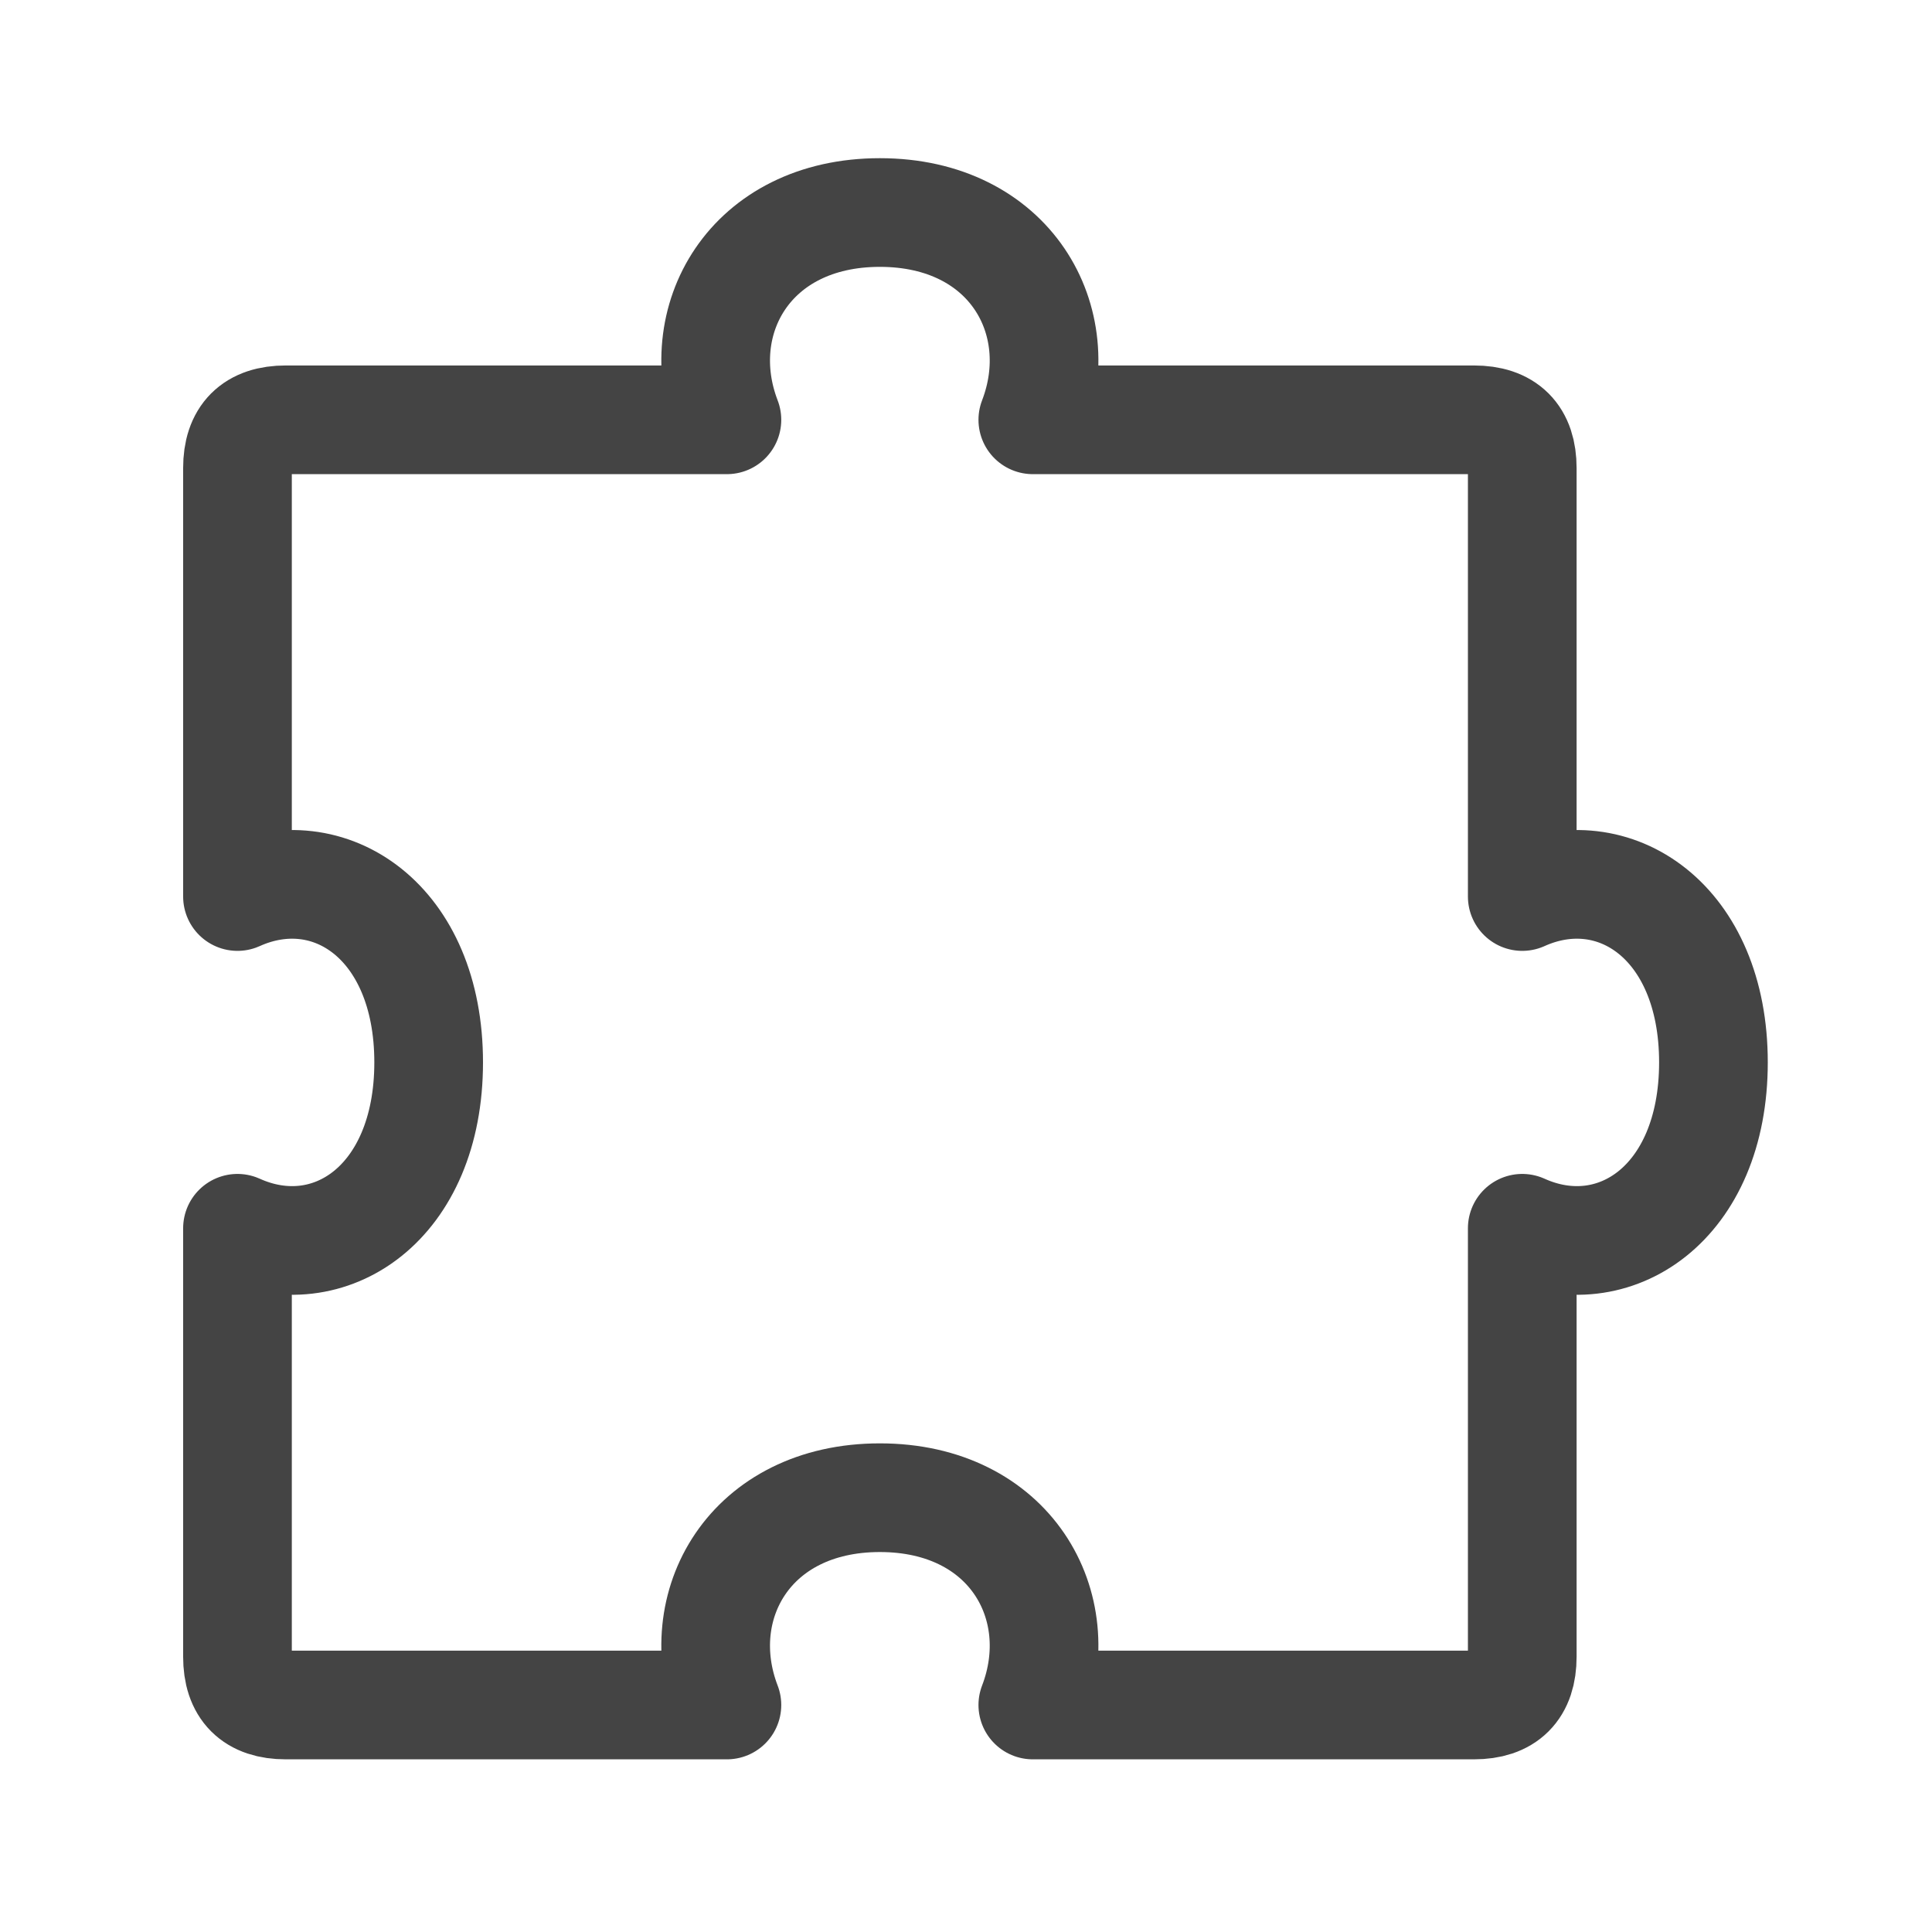
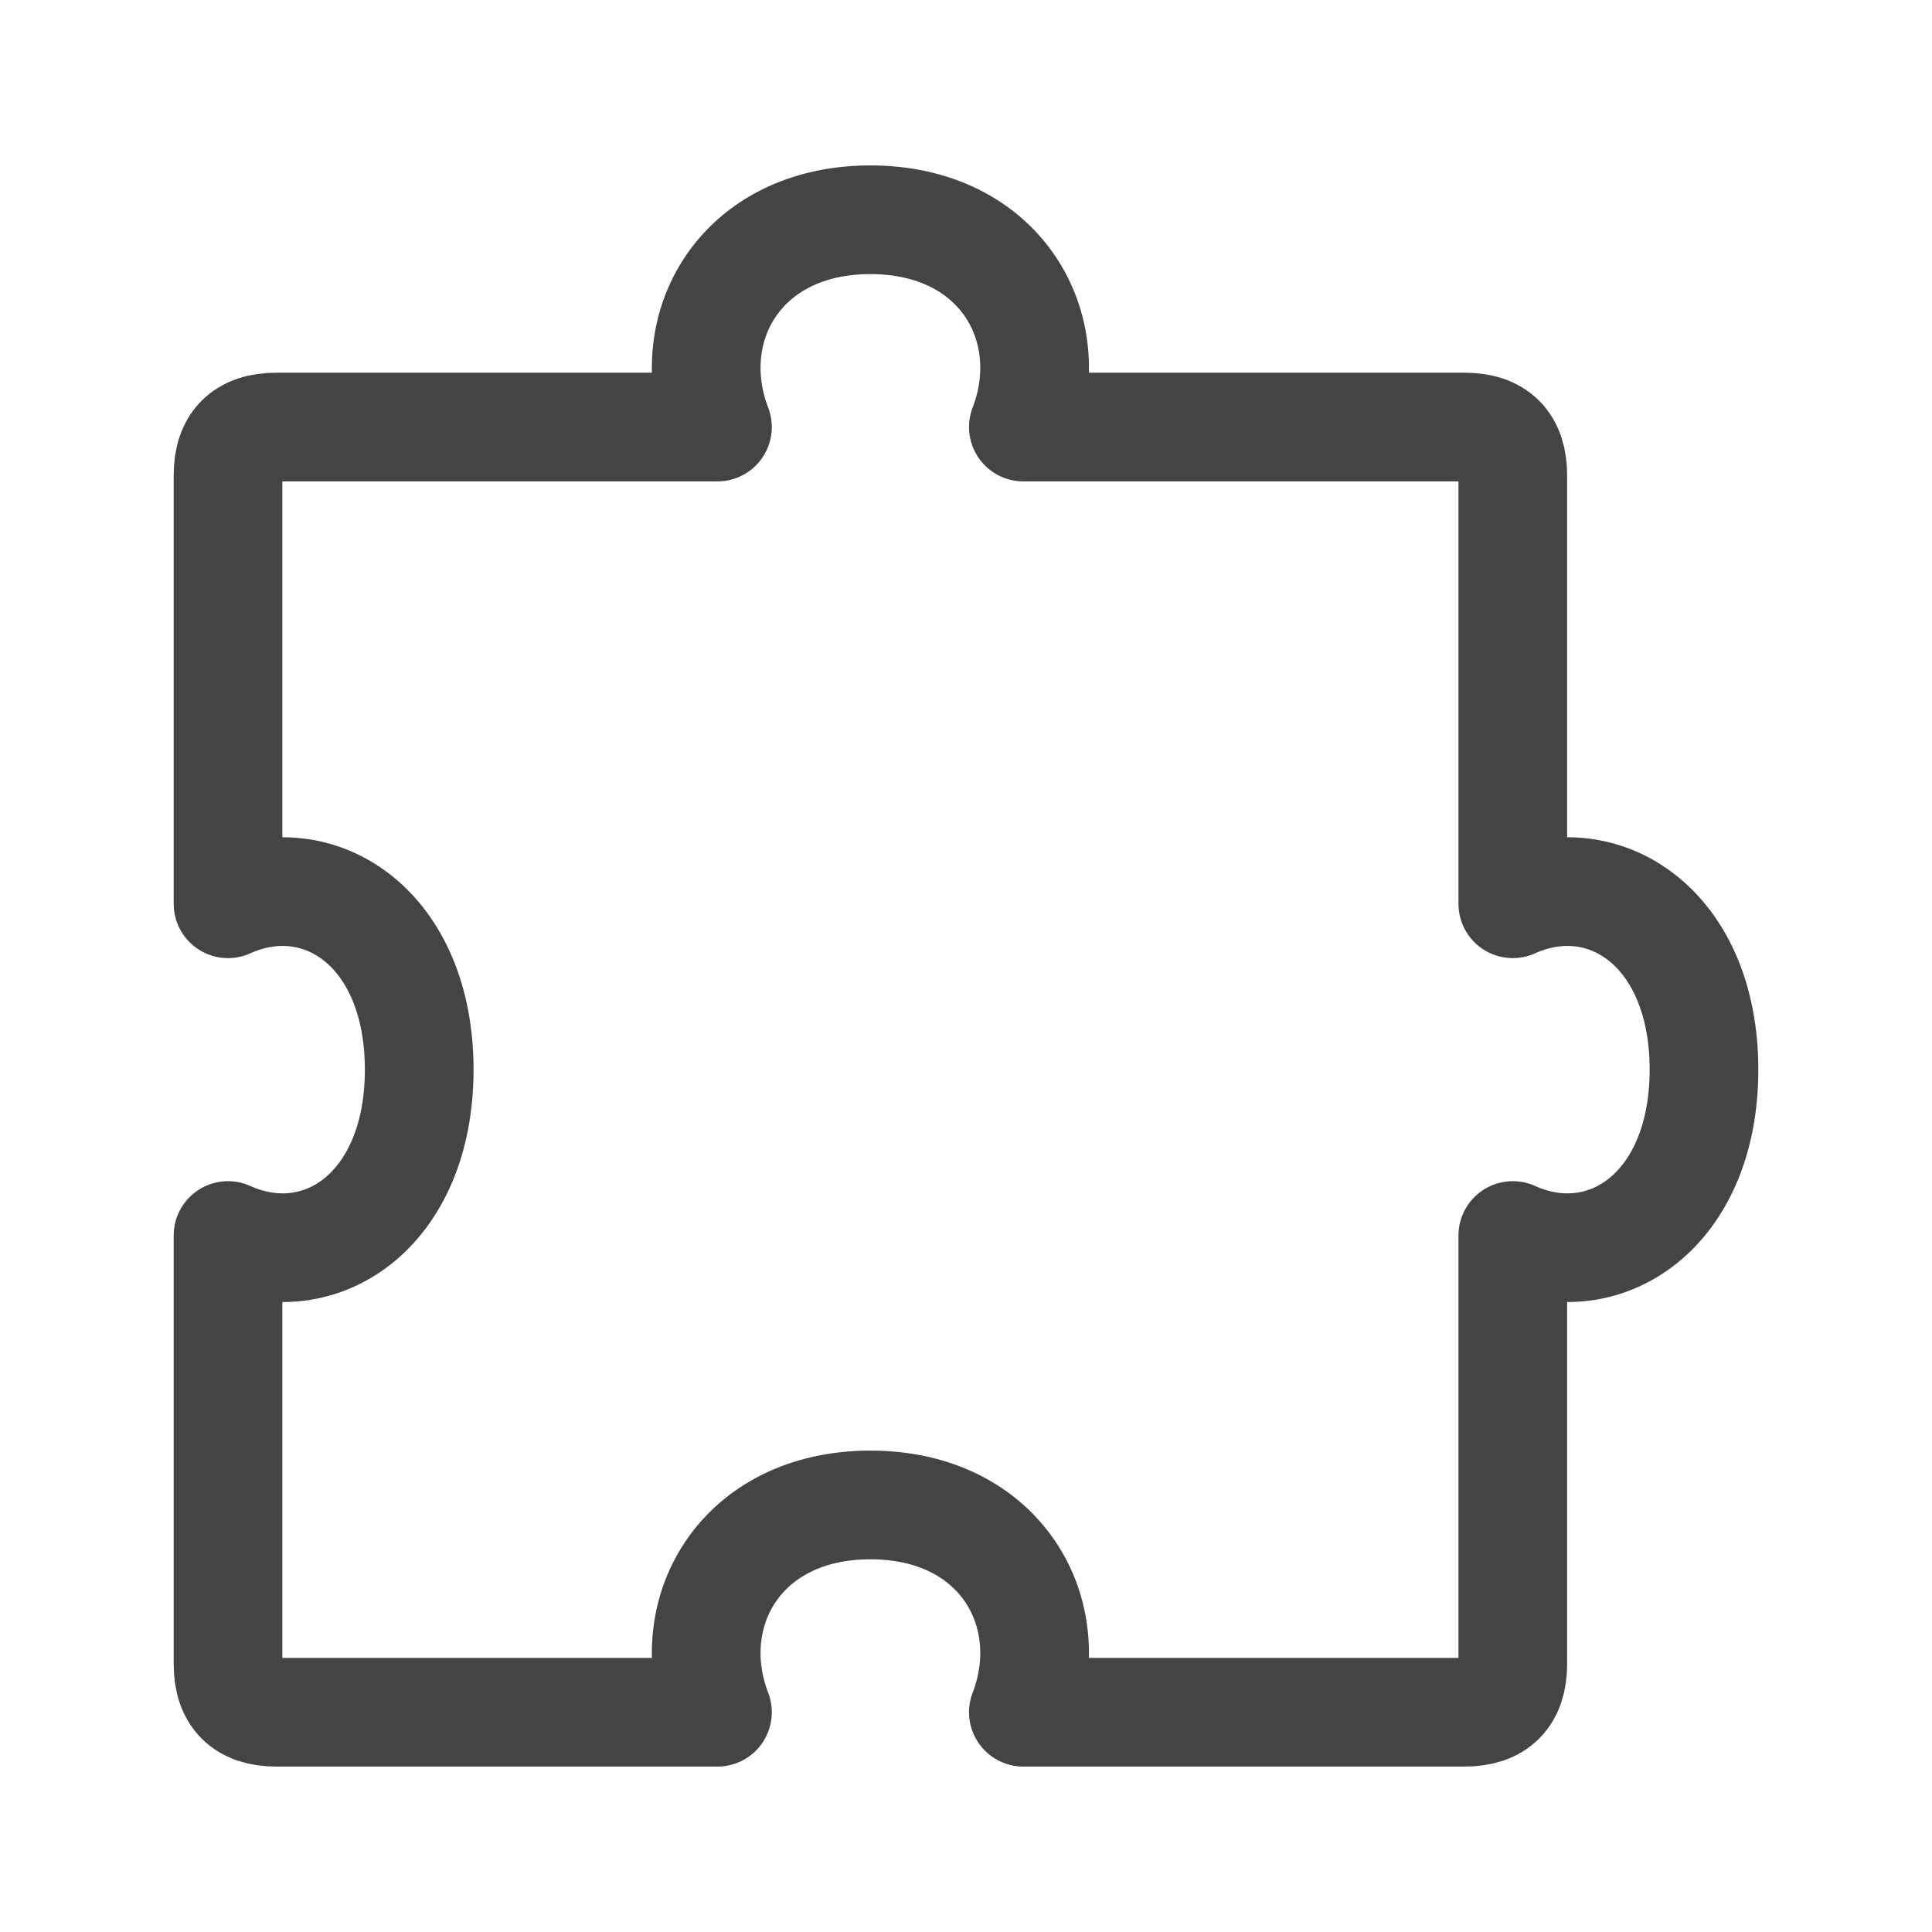
<svg xmlns="http://www.w3.org/2000/svg" width="24" height="24" viewBox="0 0 24 24">
-   <g>
-     <path d="M 3.55 5.215 H 9.03 C 8.555 3.979 9.315 2.64 10.93 2.64 C 12.545 2.64 13.305 3.979 12.83 5.215 H 18.31 Q 18.91 5.215 18.91 5.815 V 11.137 C 20.05 10.623 21.285 11.447 21.285 13.197 C 21.285 14.948 20.05 15.773 18.91 15.258 V 20.58 Q 18.91 21.18 18.31 21.18 H 12.83 C 13.305 19.944 12.545 18.605 10.93 18.605 C 9.315 18.605 8.555 19.944 9.03 21.18 H 3.55 Q 2.95 21.18 2.95 20.58 V 15.258 C 4.09 15.773 5.325 14.948 5.325 13.197 C 5.325 11.447 4.09 10.623 2.95 11.137 V 5.815 Q 2.95 5.215 3.55 5.215 Z" fill="none" stroke="#444444" stroke-width="1.35" stroke-linecap="round" stroke-linejoin="round" />
+   <g data-role="center-calibration" data-center-mode="complete-composition" transform="translate(-0.1175 0.09)">
+     <g>
+       <path d="M 3.55 5.215 H 9.03 C 8.555 3.979 9.315 2.64 10.93 2.64 C 12.545 2.64 13.305 3.979 12.83 5.215 H 18.31 Q 18.91 5.215 18.91 5.815 V 11.137 C 20.05 10.623 21.285 11.447 21.285 13.197 C 21.285 14.948 20.05 15.773 18.91 15.258 V 20.58 Q 18.91 21.18 18.31 21.18 H 12.83 C 13.305 19.944 12.545 18.605 10.93 18.605 C 9.315 18.605 8.555 19.944 9.03 21.18 H 3.55 Q 2.95 21.18 2.95 20.58 V 15.258 C 4.09 15.773 5.325 14.948 5.325 13.197 C 5.325 11.447 4.09 10.623 2.95 11.137 V 5.815 Q 2.95 5.215 3.55 5.215 Z" fill="none" stroke="#444444" stroke-width="1.35" stroke-linecap="round" stroke-linejoin="round" />
+     </g>
  </g>
</svg>
